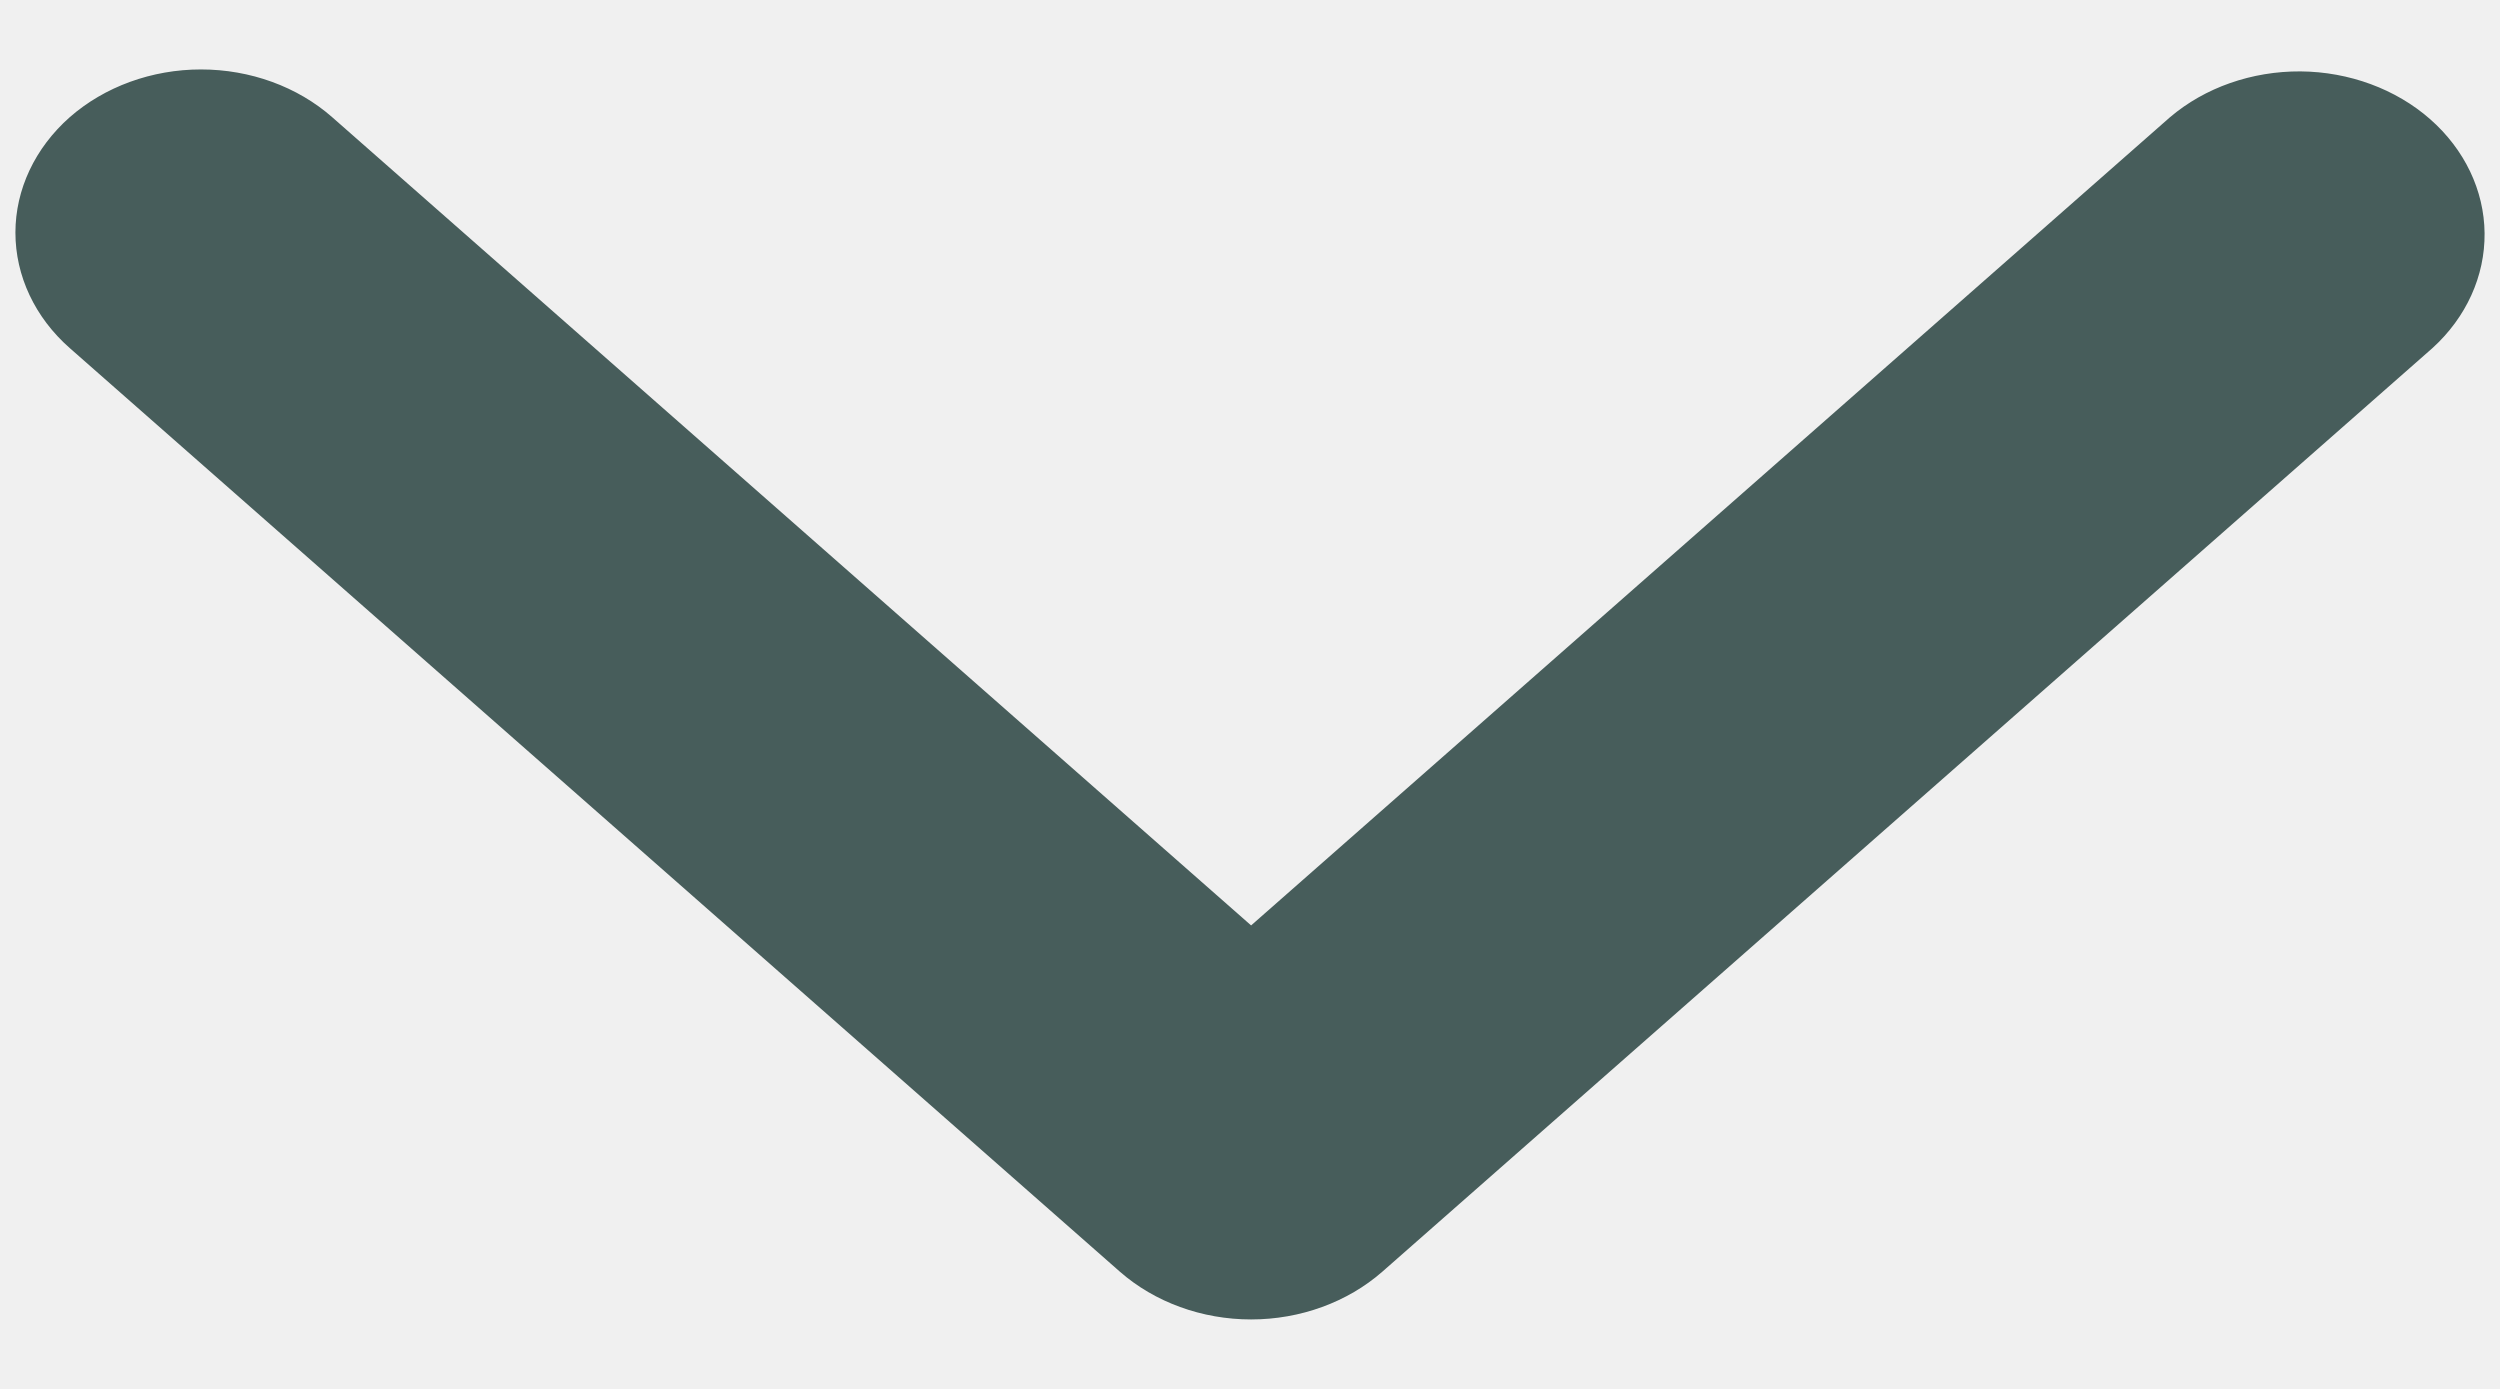
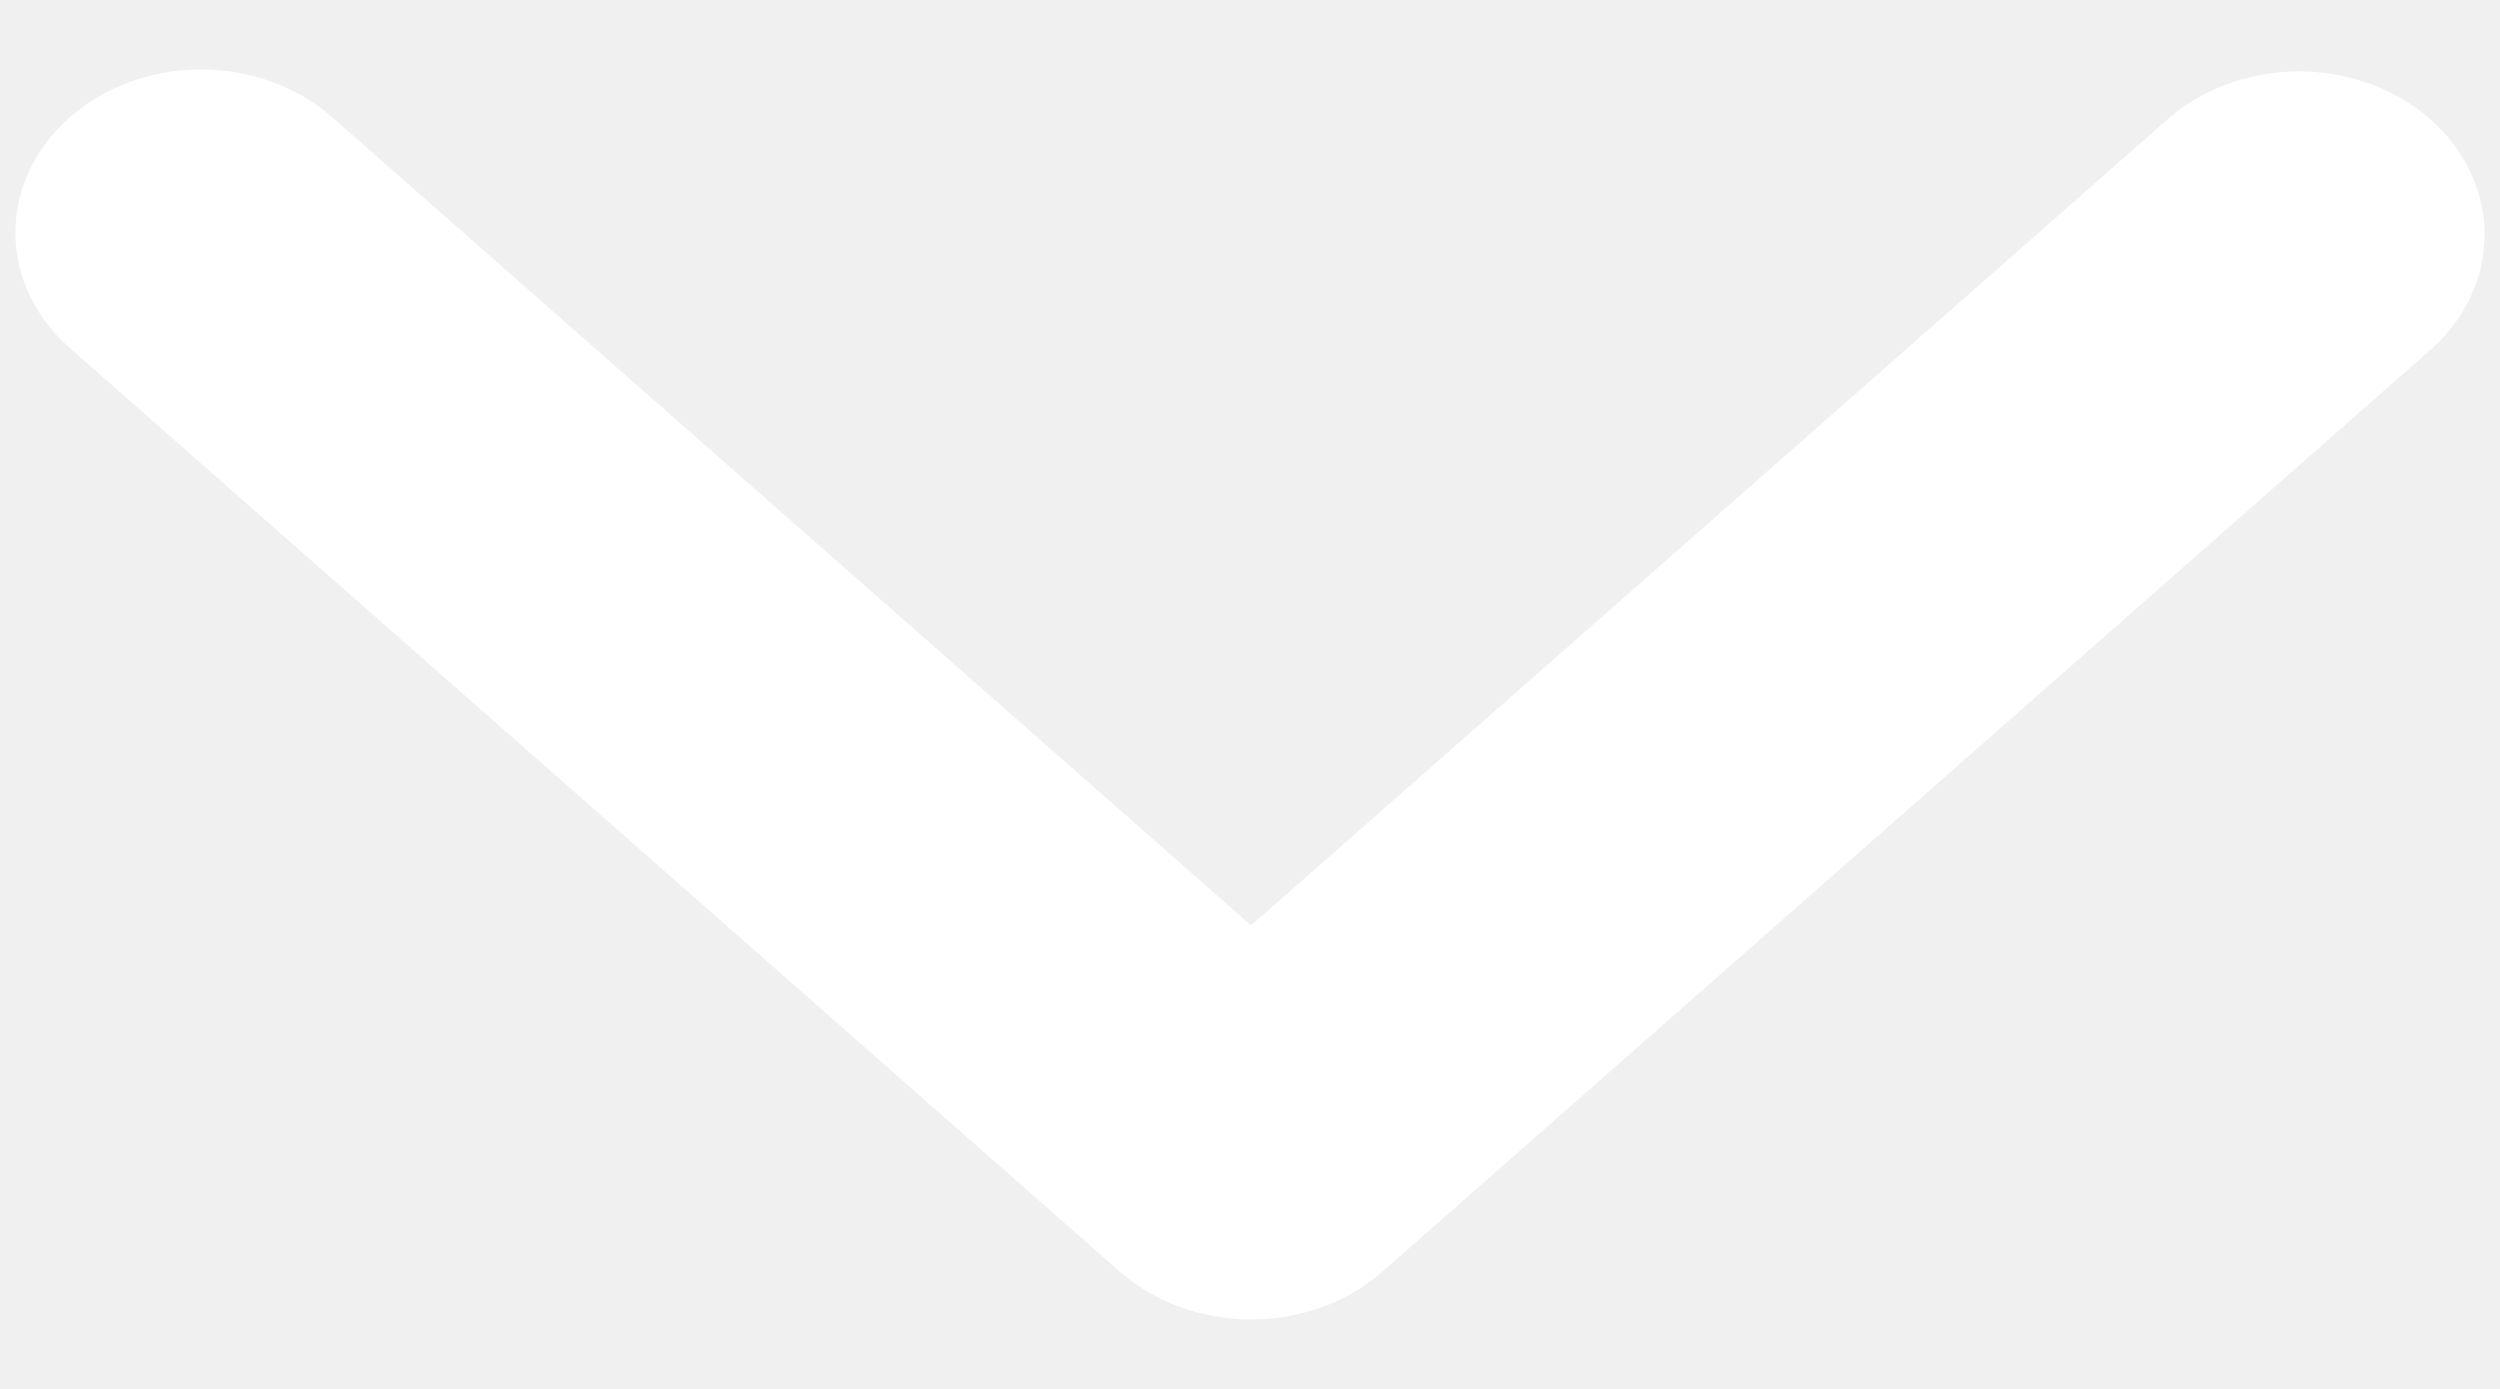
<svg xmlns="http://www.w3.org/2000/svg" width="18" height="10" viewBox="0 0 18 10" fill="none">
-   <path d="M0.502 0.844C0.753 0.624 1.093 0.5 1.447 0.5C1.802 0.5 2.142 0.624 2.392 0.844L9.008 6.663L15.624 0.844C15.876 0.63 16.213 0.512 16.564 0.514C16.914 0.517 17.25 0.641 17.497 0.858C17.745 1.076 17.886 1.371 17.889 1.679C17.892 1.988 17.757 2.285 17.514 2.506L9.953 9.156C9.702 9.376 9.362 9.5 9.008 9.5C8.654 9.5 8.314 9.376 8.063 9.156L0.502 2.506C0.252 2.286 0.111 1.987 0.111 1.675C0.111 1.364 0.252 1.065 0.502 0.844Z" fill="#475D5B" />
+   <path d="M0.503 0.844C0.753 0.624 1.093 0.5 1.448 0.5C1.802 0.5 2.142 0.624 2.392 0.844L9.008 6.663L15.624 0.844C15.876 0.63 16.214 0.512 16.564 0.514C16.915 0.517 17.25 0.641 17.498 0.858C17.745 1.076 17.886 1.371 17.889 1.679C17.892 1.988 17.757 2.285 17.514 2.506L9.953 9.156C9.703 9.376 9.363 9.5 9.008 9.5C8.654 9.5 8.314 9.376 8.063 9.156L0.503 2.506C0.252 2.286 0.111 1.987 0.111 1.675C0.111 1.364 0.252 1.065 0.503 0.844Z" fill="white" />
</svg>
